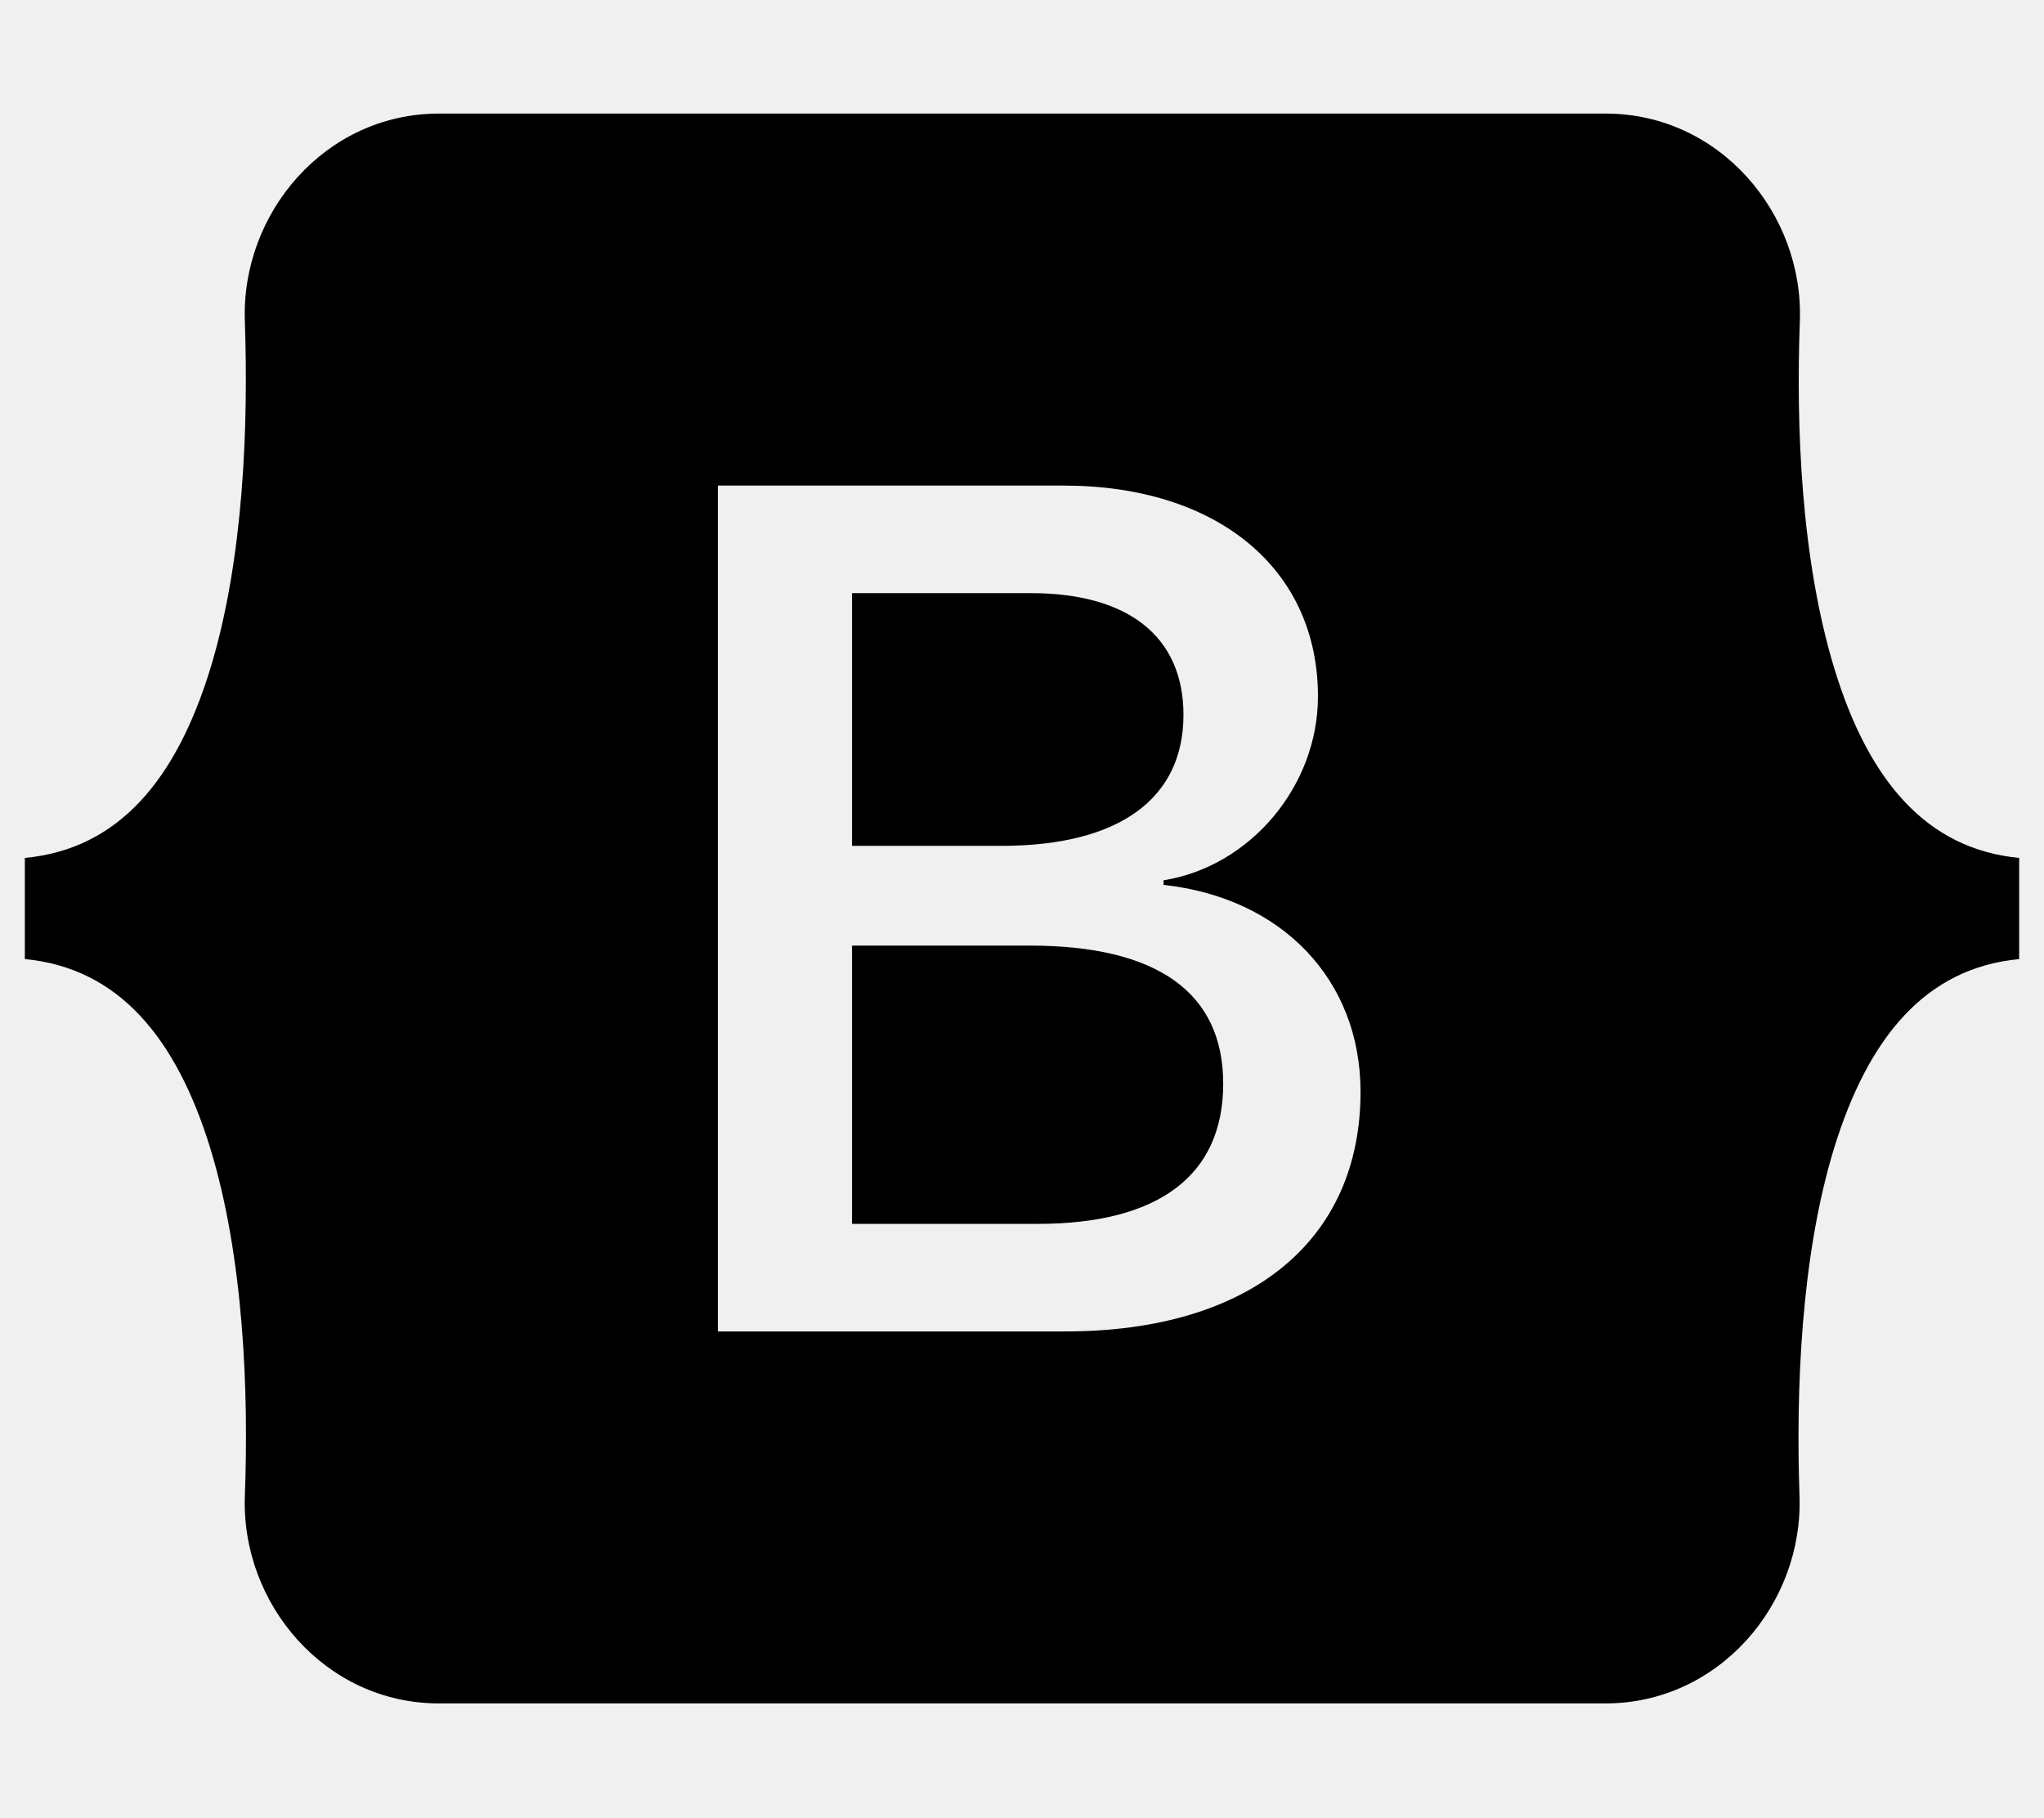
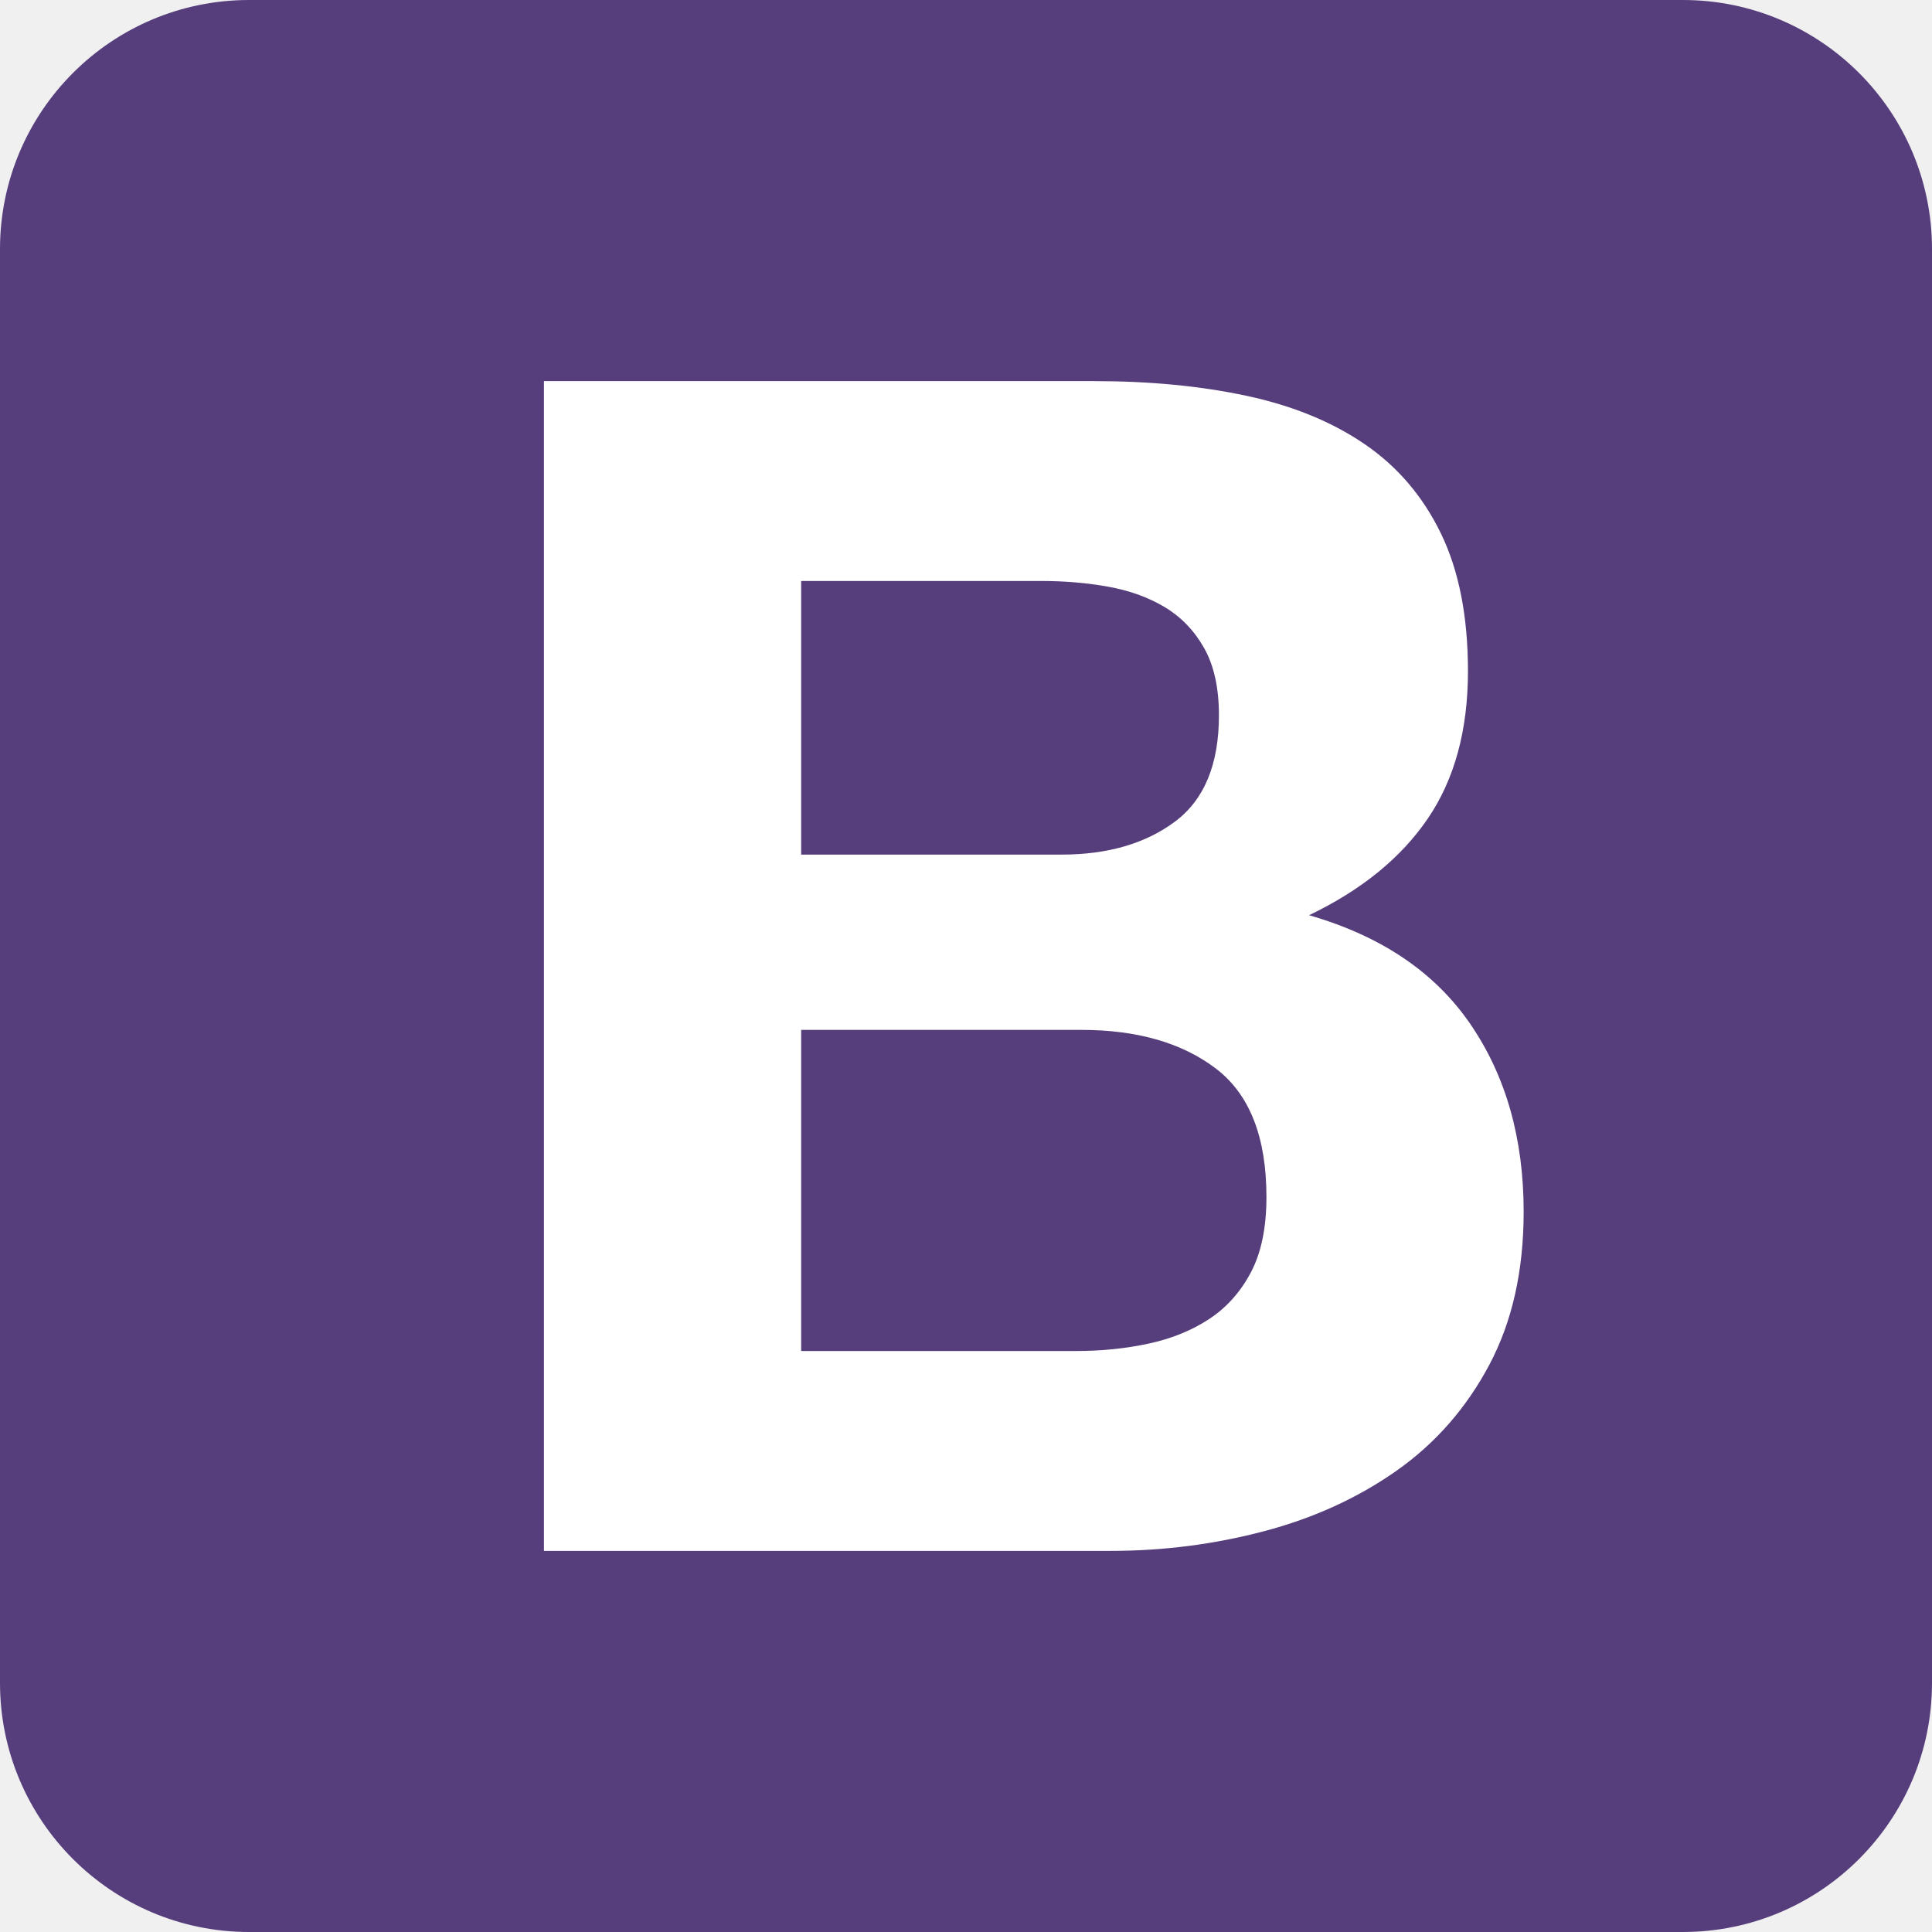
- <svg xmlns="http://www.w3.org/2000/svg" viewBox="0 0 576 512">
-   <path d="M333.5 201.4c0-22.1-15.6-34.3-43-34.3h-50.4v71.2h42.5C315.4 238.2 333.5 225 333.5 201.4zM517 188.6c-9.5-30.9-10.9-68.8-9.8-98.1c1.1-30.5-22.7-58.5-54.7-58.5H123.7c-32.1 0-55.8 28.1-54.7 58.5c1 29.3-.3 67.2-9.8 98.1c-9.6 31-25.7 50.6-52.2 53.1v28.5c26.4 2.5 42.6 22.1 52.2 53.1c9.5 30.9 10.9 68.8 9.8 98.1c-1.1 30.5 22.7 58.5 54.7 58.5h328.7c32.1 0 55.8-28.1 54.7-58.5c-1-29.3 .3-67.2 9.8-98.1c9.6-31 25.7-50.6 52.1-53.1v-28.5C542.7 239.2 526.5 219.6 517 188.6zM300.2 375.1h-97.9V136.8h97.4c43.3 0 71.7 23.4 71.7 59.4c0 25.3-19.1 47.9-43.5 51.8v1.3c33.2 3.6 55.5 26.6 55.5 58.3C383.4 349.7 352.1 375.1 300.2 375.1zM290.2 266.4h-50.1v78.4h52.3c34.2 0 52.3-13.7 52.3-39.5C344.7 279.6 326.1 266.4 290.2 266.4z" />
+ <svg xmlns="http://www.w3.org/2000/svg" viewBox="0 0 256 256" version="1.1" preserveAspectRatio="xMidYMid" fill="#000000">
+   <g id="SVGRepo_bgCarrier" stroke-width="0" />
+   <g id="SVGRepo_tracerCarrier" stroke-linecap="round" stroke-linejoin="round" />
+   <g id="SVGRepo_iconCarrier">
+     <g>
+       <path d="M0,222.991 C0,241.223 14.779,256 33.009,256 L222.991,256 C241.223,256 256,241.221 256,222.991 L256,33.009 C256,14.777 241.221,0 222.991,0 L33.009,0 C14.777,0 0,14.779 0,33.009 L0,222.991 Z" fill="#563D7C"> </path>
+       <path d="M106.158,113.238 L106.158,76.985 L138.069,76.985 C141.109,76.985 144.039,77.238 146.861,77.744 C149.683,78.251 152.18,79.155 154.351,80.458 C156.522,81.761 158.258,83.57 159.561,85.885 C160.863,88.201 161.515,91.168 161.515,94.786 C161.515,101.298 159.561,106.002 155.653,108.896 C151.746,111.791 146.753,113.238 140.674,113.238 L106.158,113.238 L106.158,113.238 Z M72.075,50.5 L72.075,205.5 L147.187,205.5 C154.134,205.5 160.9,204.632 167.485,202.895 C174.07,201.158 179.931,198.481 185.069,194.863 C190.206,191.245 194.295,186.577 197.334,180.861 C200.373,175.144 201.893,168.378 201.893,160.563 C201.893,150.866 199.541,142.581 194.838,135.707 C190.134,128.832 183.006,124.02 173.454,121.27 C180.401,117.942 185.648,113.672 189.193,108.462 C192.739,103.252 194.512,96.74 194.512,88.924 C194.512,81.688 193.318,75.61 190.93,70.689 C188.542,65.768 185.177,61.825 180.835,58.858 C176.494,55.891 171.284,53.756 165.205,52.454 C159.127,51.151 152.397,50.5 145.016,50.5 L72.075,50.5 L72.075,50.5 Z M106.158,179.015 L106.158,136.466 L143.279,136.466 C150.66,136.466 156.594,138.167 161.081,141.568 C165.567,144.969 167.81,150.649 167.81,158.609 C167.81,162.662 167.123,165.99 165.748,168.595 C164.373,171.2 162.528,173.263 160.212,174.782 C157.897,176.302 155.219,177.387 152.18,178.039 C149.141,178.69 145.957,179.015 142.628,179.015 L106.158,179.015 L106.158,179.015 Z" fill="#FFFFFF"> </path>
+     </g>
+   </g>
</svg>
